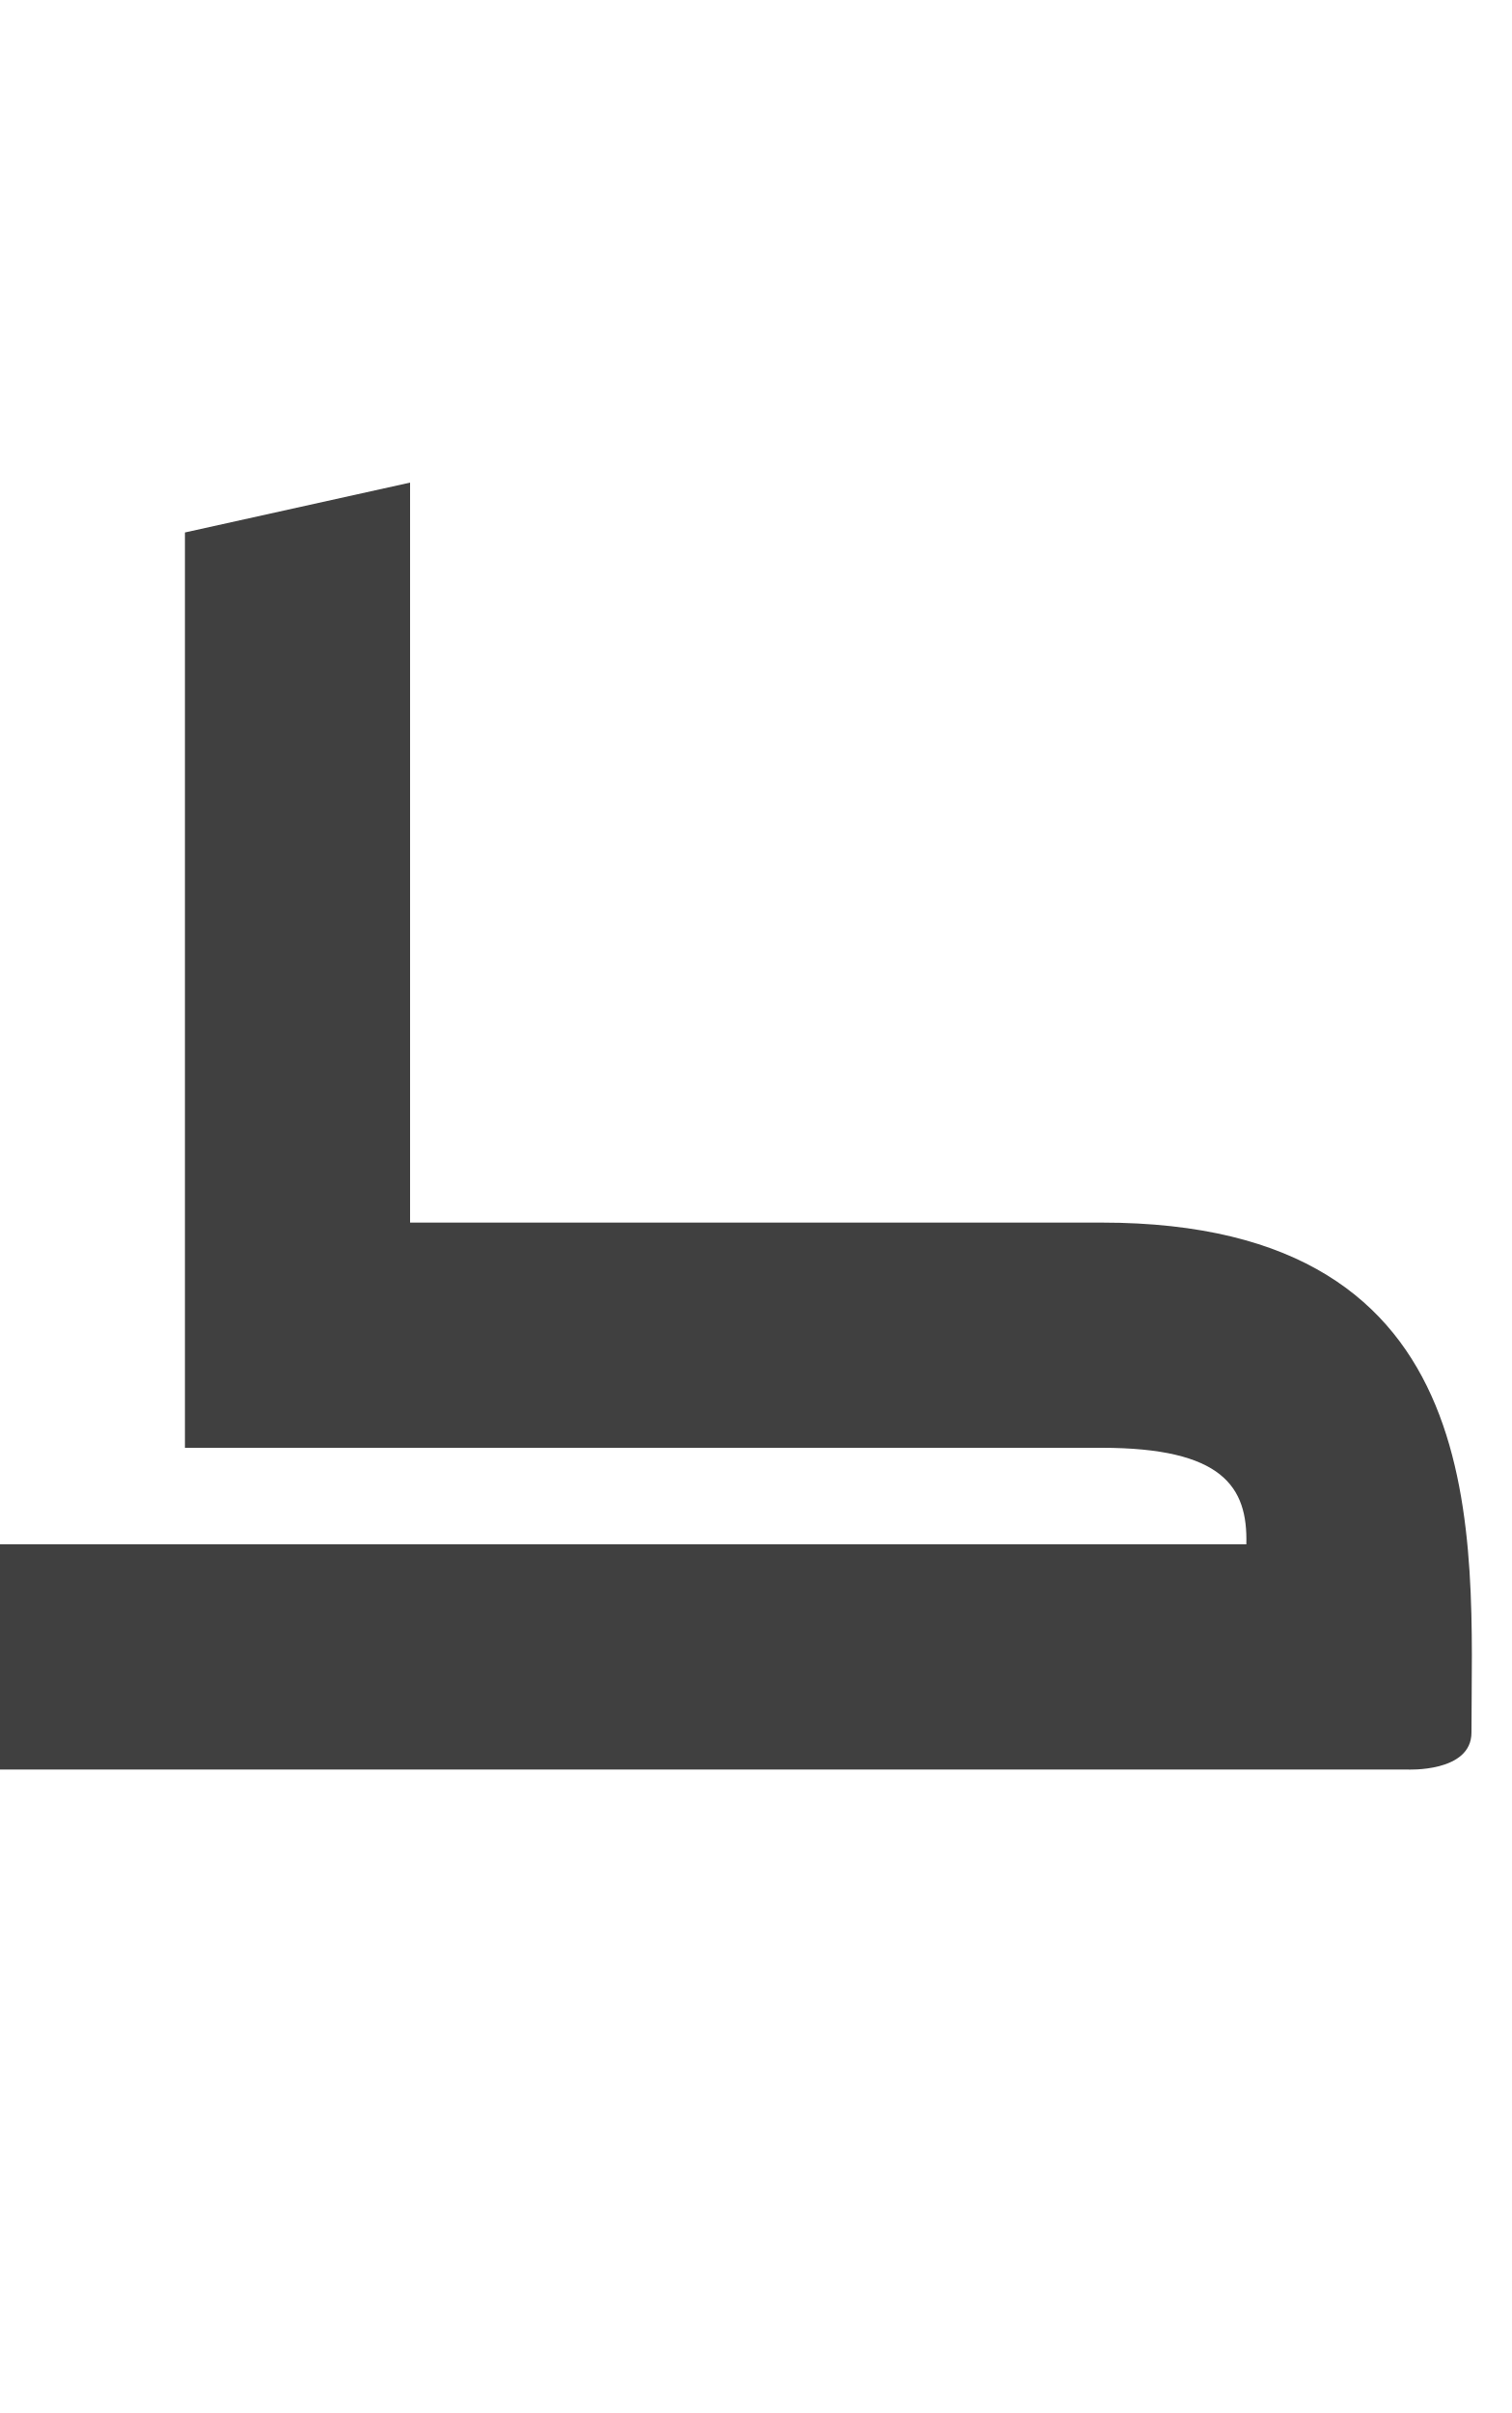
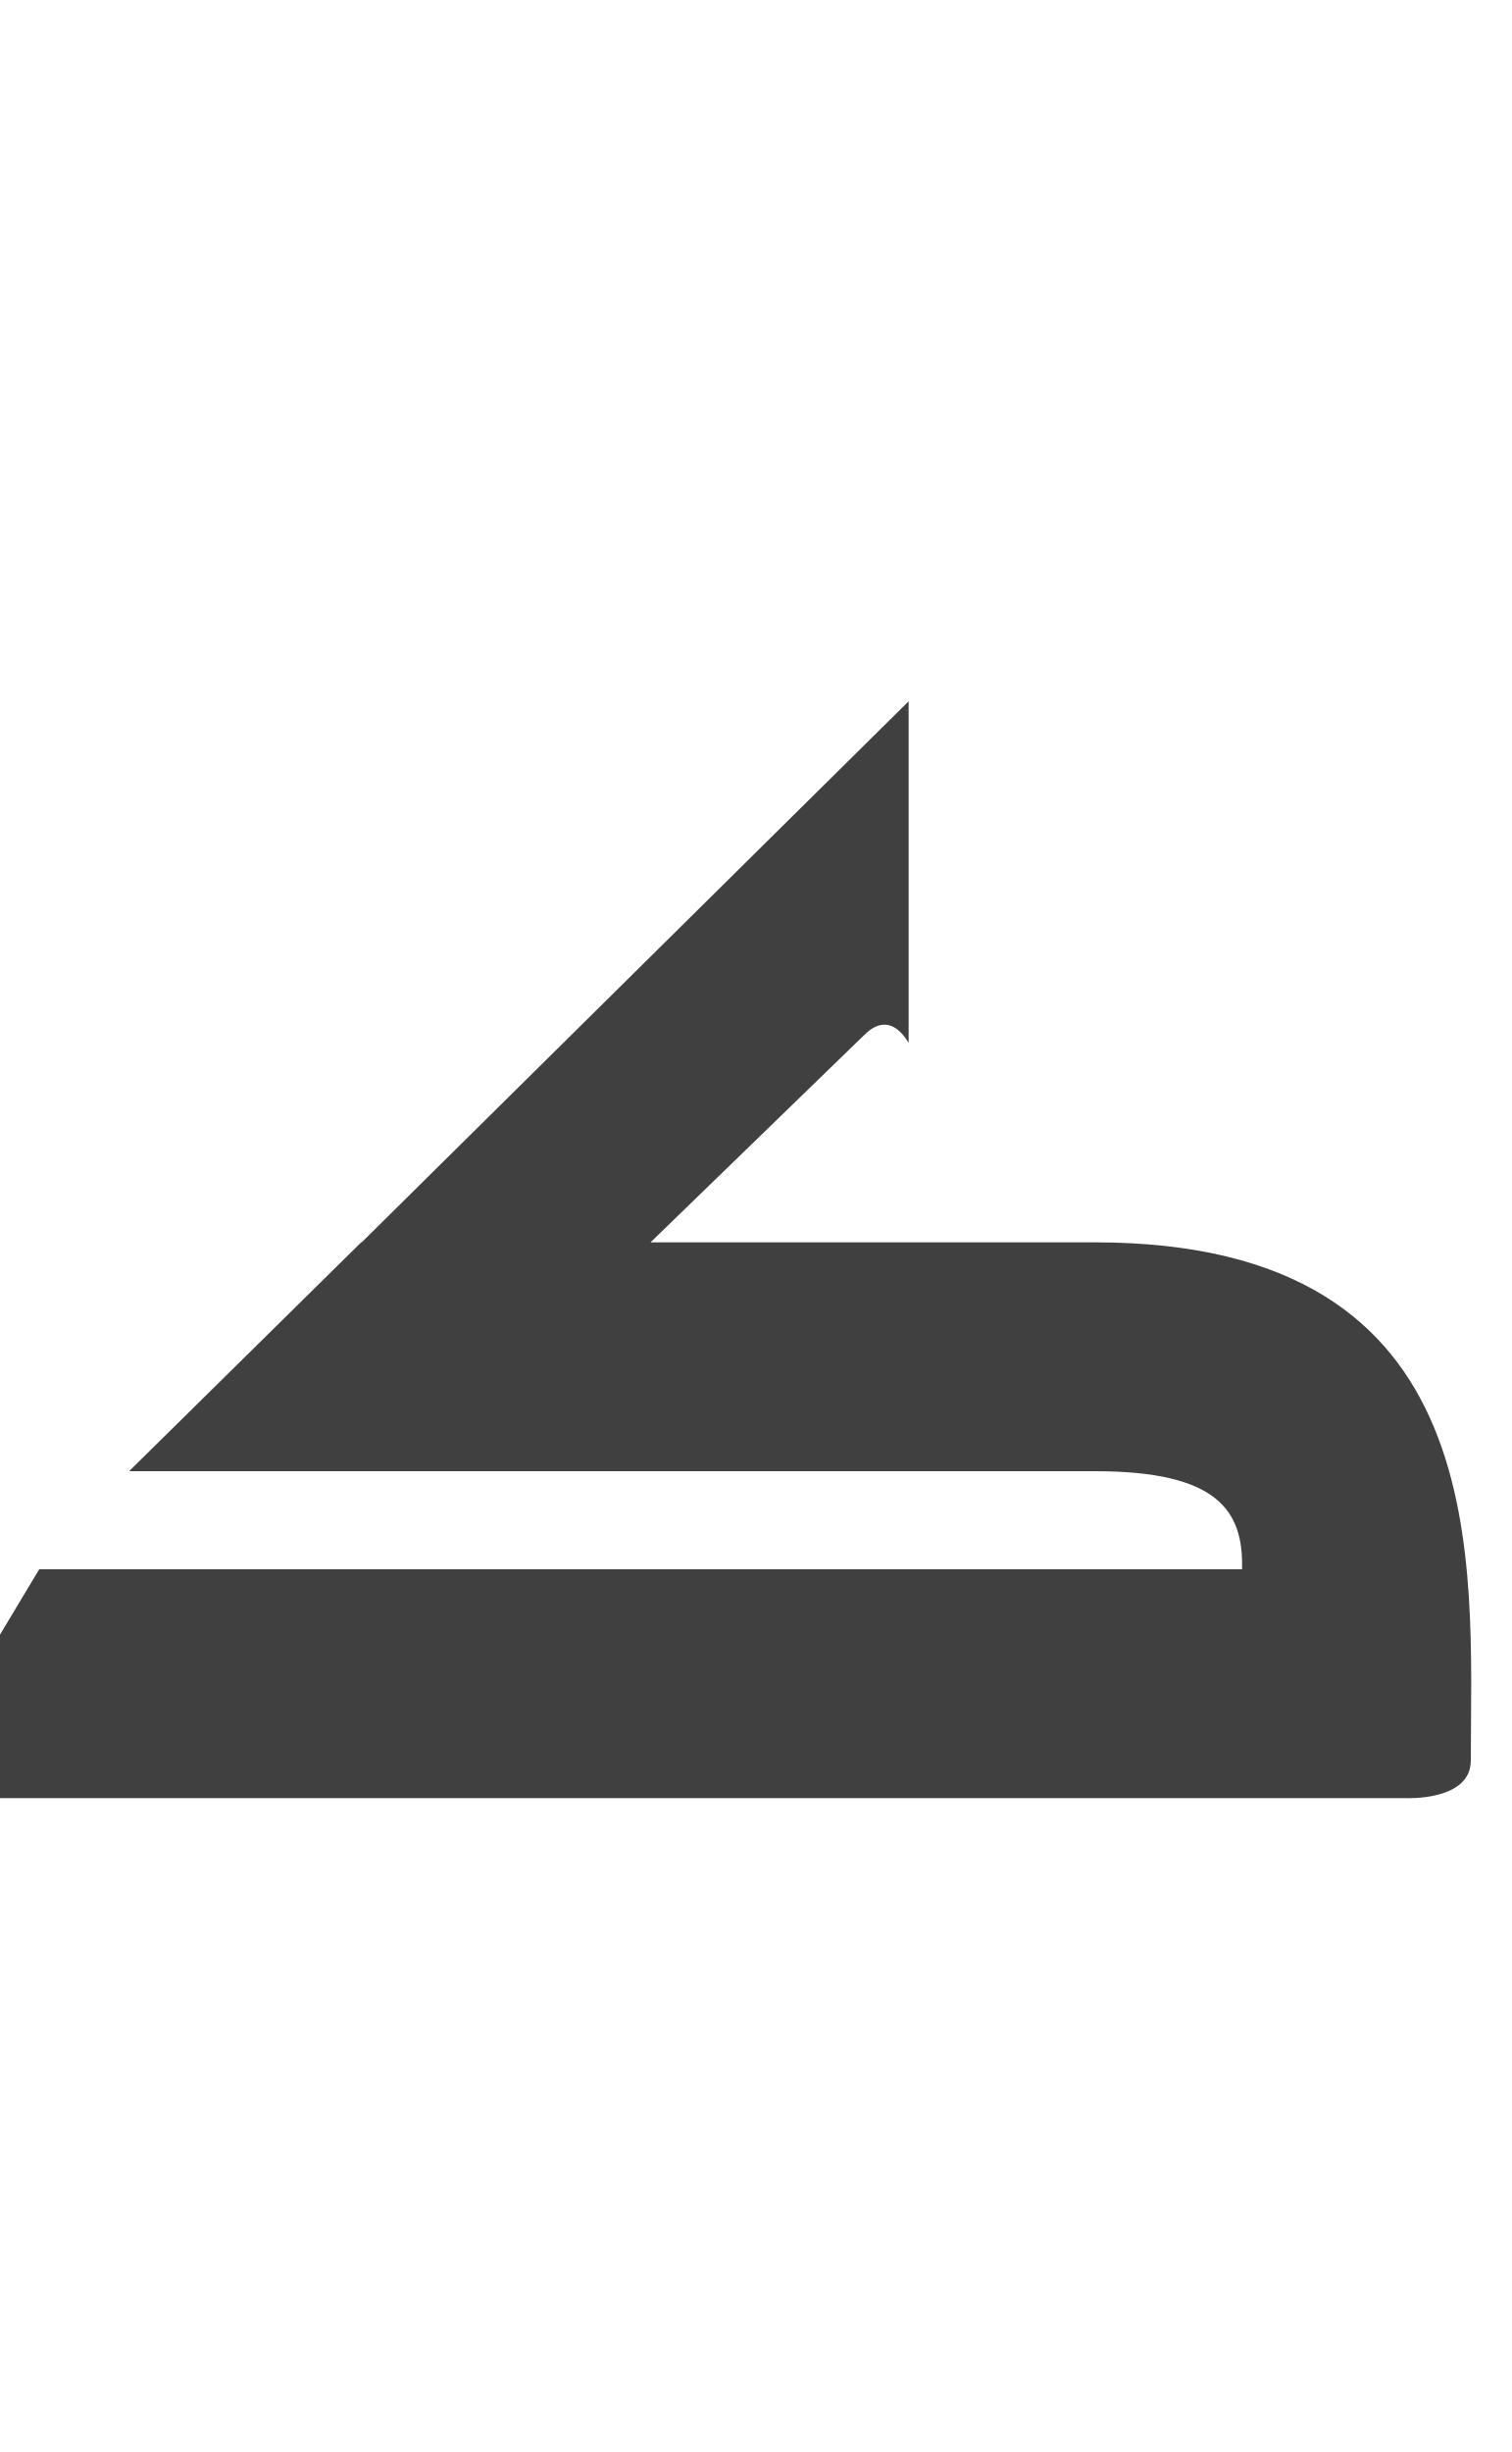
- <svg xmlns="http://www.w3.org/2000/svg" version="1.1" viewBox="0 0 940.0 1500.0" width="940.0" height="1500.0">
+ <svg xmlns="http://www.w3.org/2000/svg" version="1.1" viewBox="0 0 925.0 1500.0" width="925.0" height="1500.0">
  <g transform="matrix(1 0 0 -1 0 1100.0)">
-     <path opacity="0.75" d="M-20.0 0.0H875.0C875.0 0.0 915.0 -2.0 915.0 23.0C915.0 143.0 932.0 340.0 685.0 340.0H160.0V200.0H685.0C760.0 200.0 776.0 176.0 775.0 140.0H-20.0V0.0ZM115.0 200.0H255.0V800.0L115.0 769.0V200.0Z" />
+     <path opacity="0.75" d="M-60.0 0.0H860.0C860.0 0.0 900.0 -2.0 900.0 23.0C900.0 143.0 917.0 340.0 670.0 340.0H221.0L79.0 200.0H670.0C745.0 200.0 761.0 176.0 760.0 140.0H24.0L-60.0 0.0ZM263.0 209.0 529.0 467.0C537.0 475.0 547.0 477.0 556.0 462.0V671.0L192.0 311.0L263.0 209.0Z" />
  </g>
</svg>
